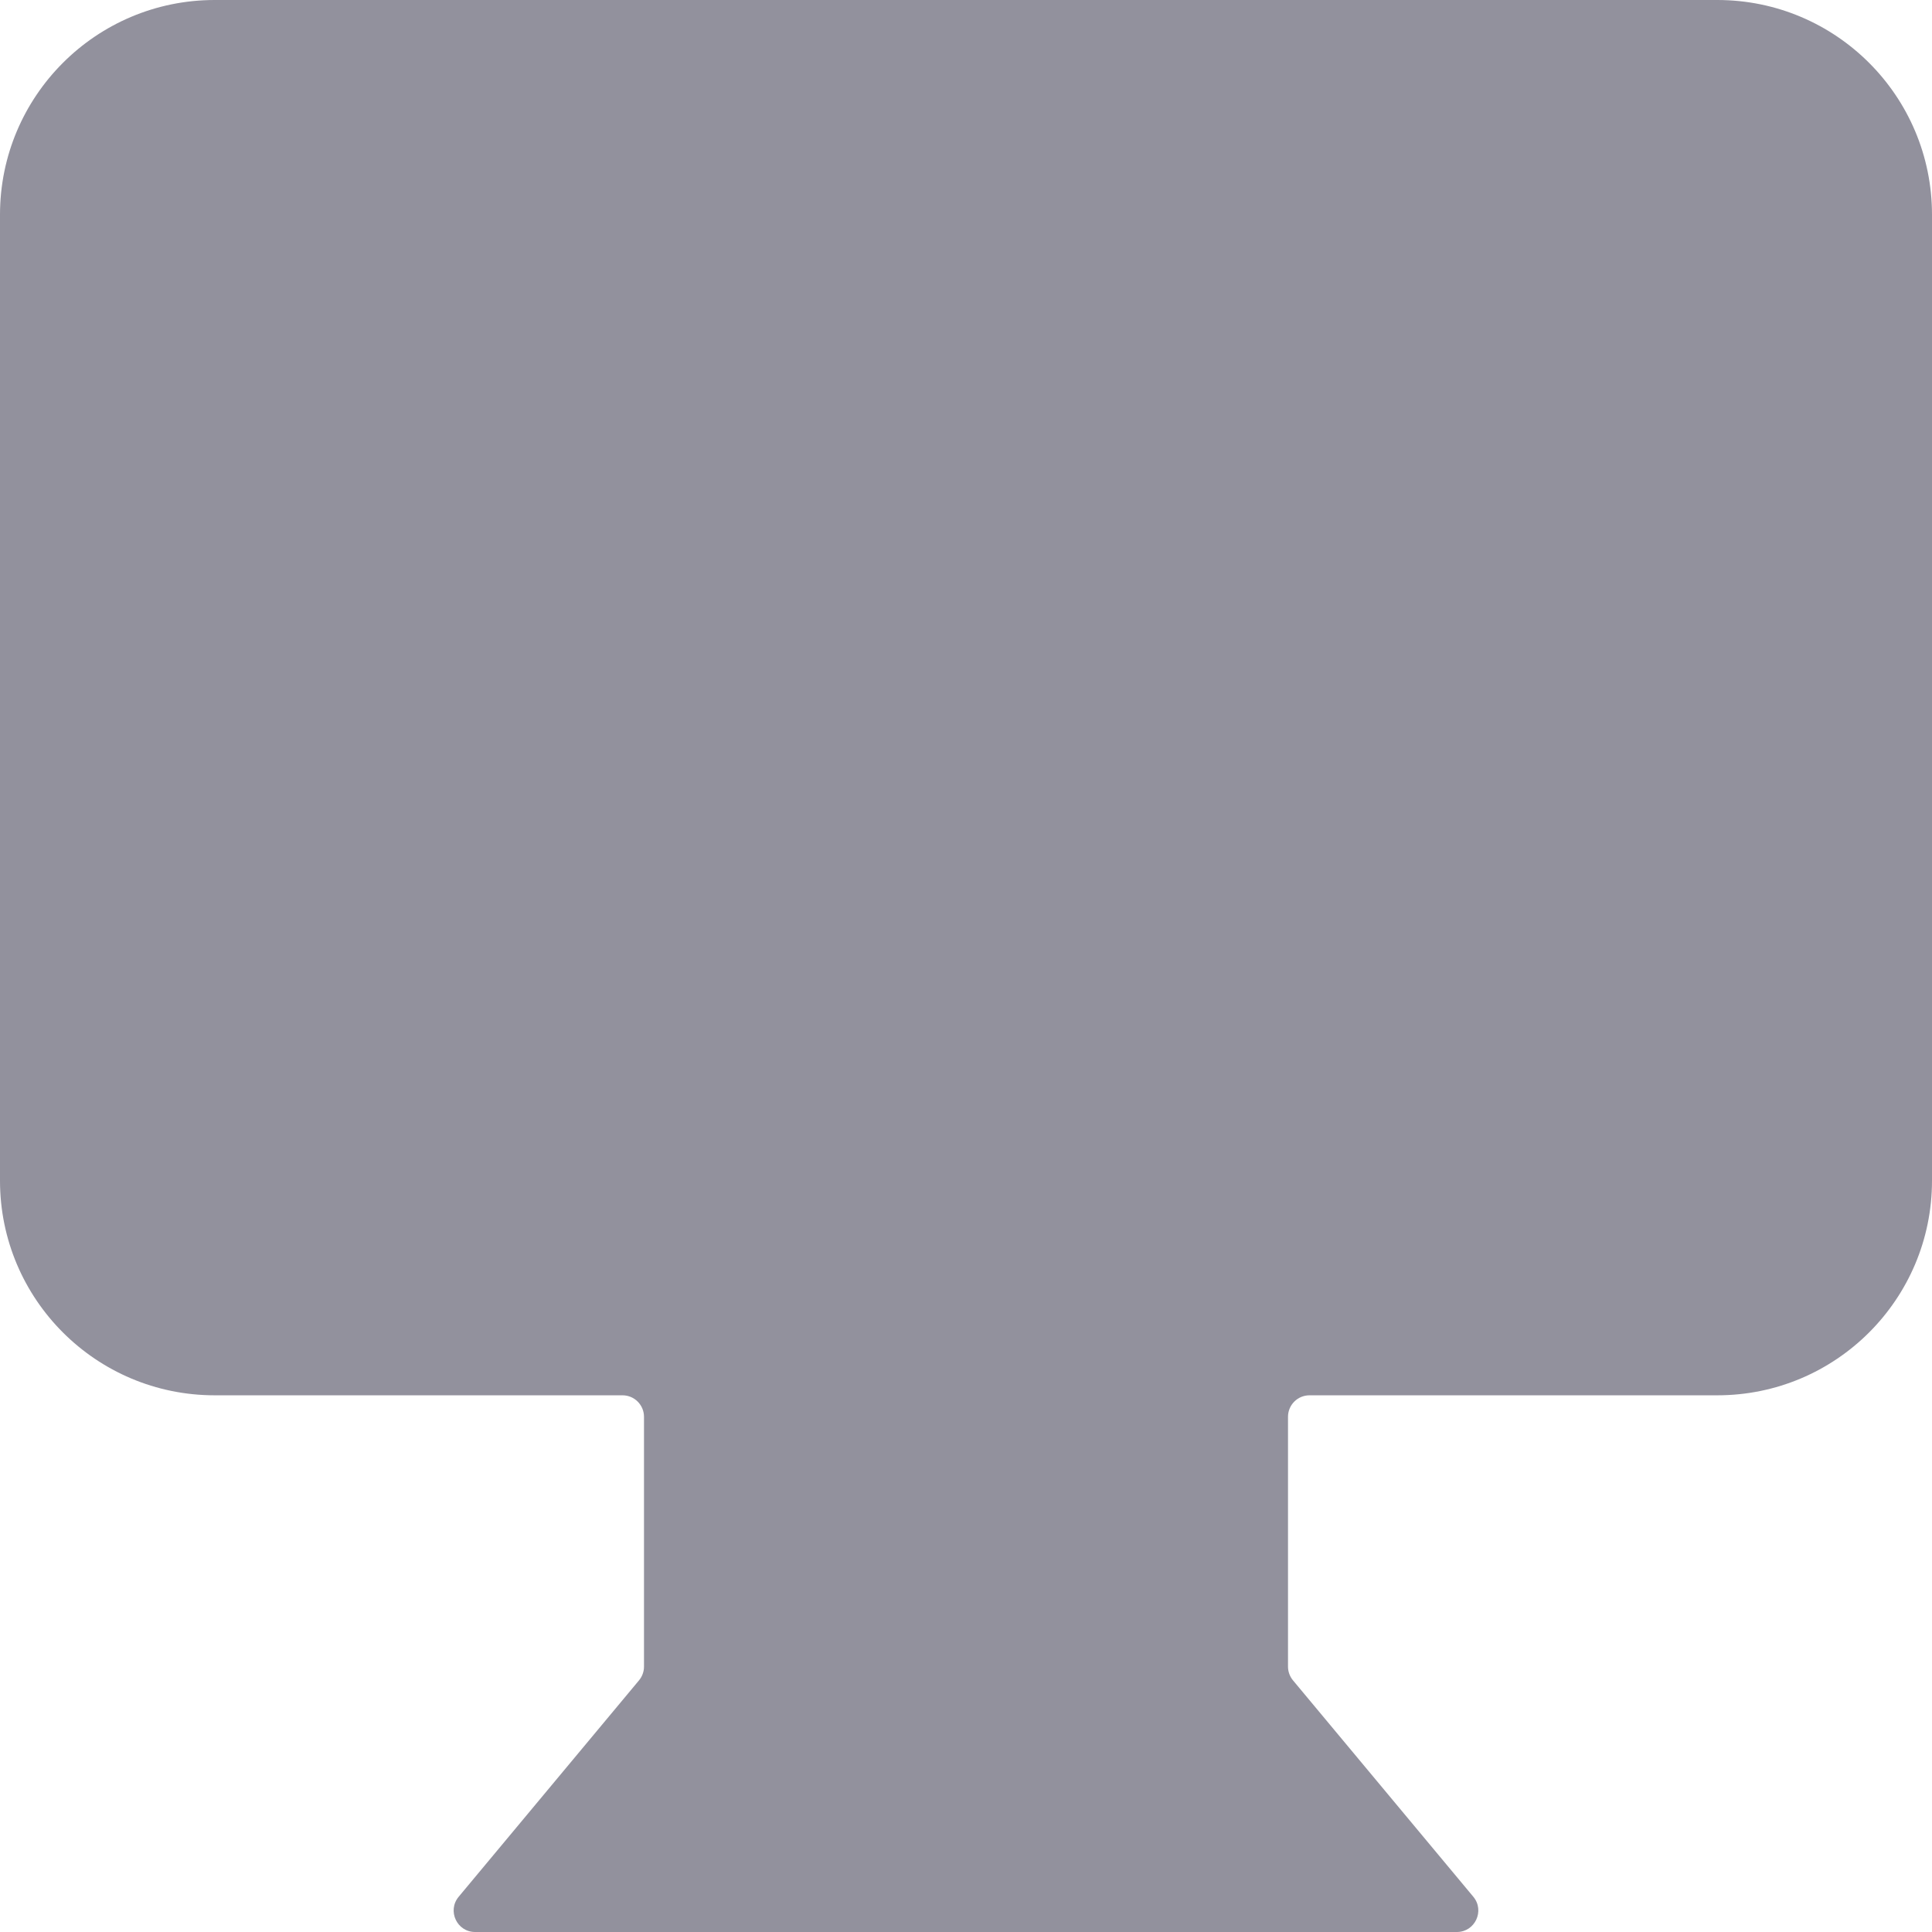
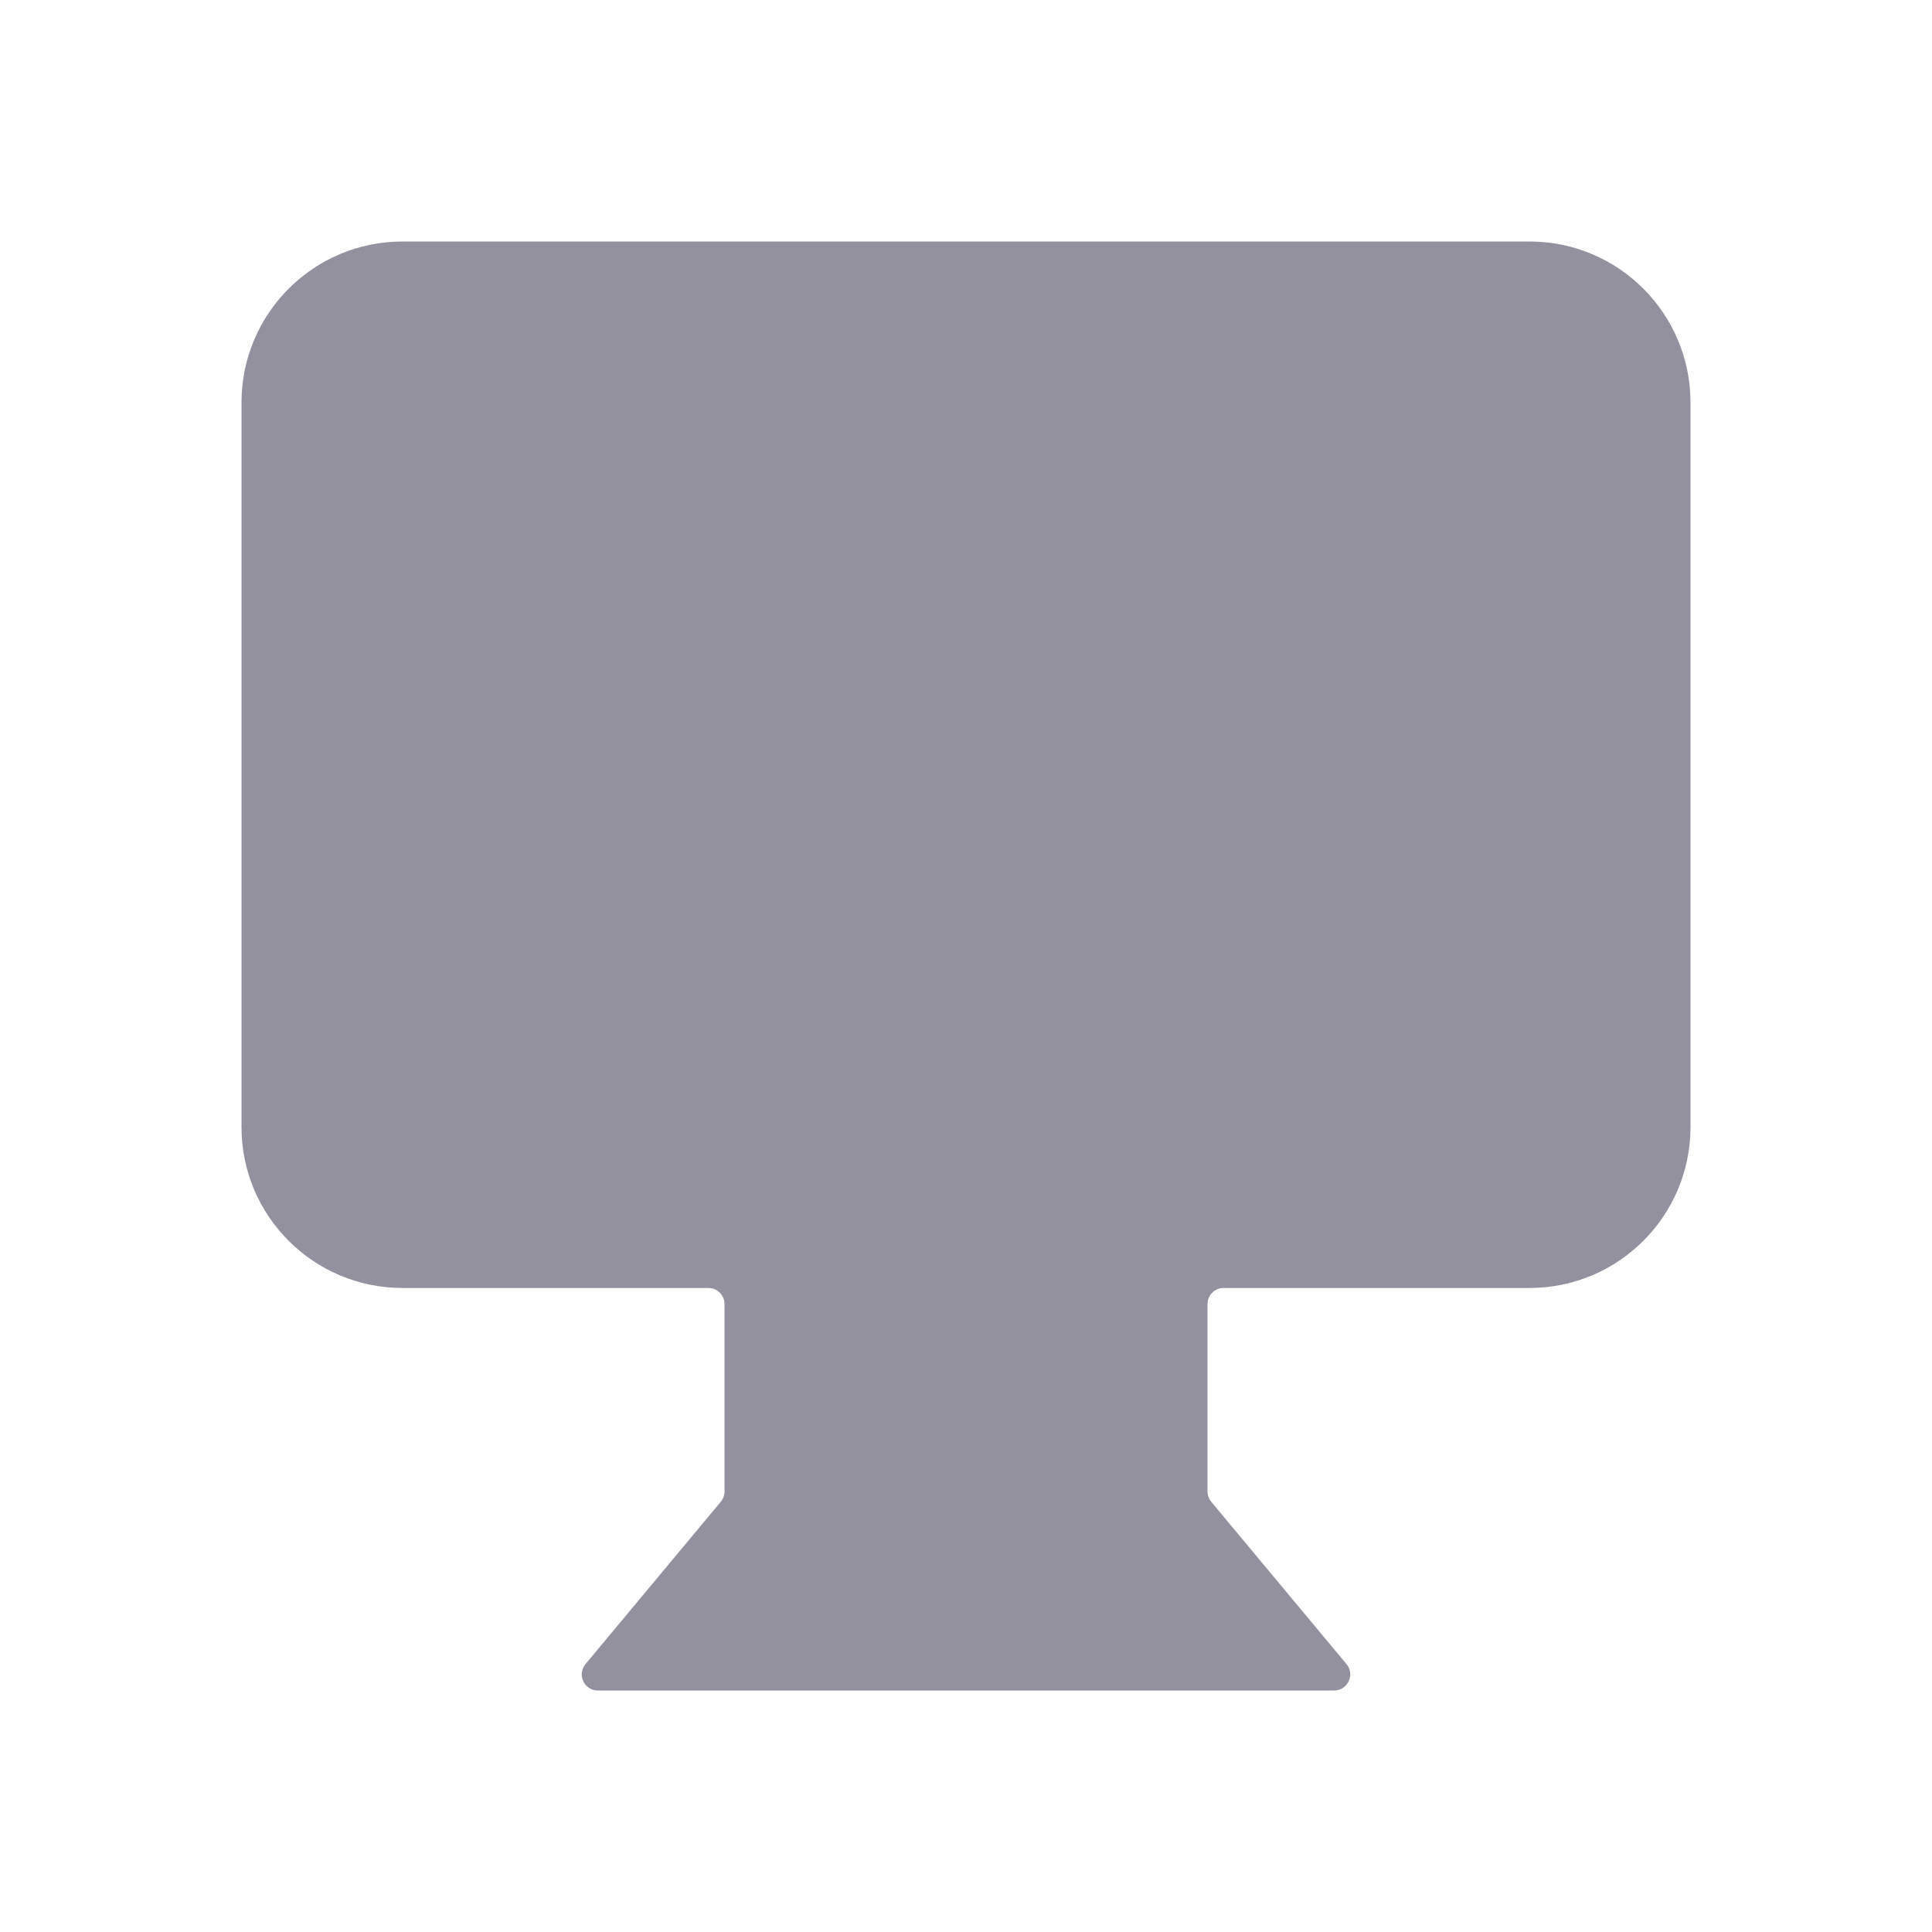
- <svg xmlns="http://www.w3.org/2000/svg" width="24" height="24" viewBox="0 0 24 24" fill="none">
-   <path d="M21.333 0C22.806 3.43603e-07 24 1.194 24 2.667V14.667C24 16.139 22.806 17.333 21.333 17.333H16.267C16.119 17.333 16 17.453 16 17.6V20.703C16 20.765 16.022 20.826 16.062 20.874L18.302 23.562C18.447 23.736 18.323 24 18.098 24H5.902C5.676 24 5.553 23.736 5.698 23.562L7.938 20.874C7.978 20.826 8 20.765 8 20.703V17.6C8 17.453 7.881 17.333 7.733 17.333H2.667C1.194 17.333 4.29511e-08 16.139 0 14.667V2.667C1.71804e-07 1.194 1.194 2.14752e-08 2.667 0H21.333Z" fill="#92919D" />
+ <svg xmlns="http://www.w3.org/2000/svg" width="32" height="32" viewBox="0 0 32 32" fill="none">
+   <path d="M25.333 4C26.806 4 28 5.194 28 6.667V18.667C28 20.139 26.806 21.333 25.333 21.333H20.267C20.119 21.333 20 21.453 20 21.6V24.703C20 24.765 20.022 24.826 20.062 24.874L22.302 27.562C22.447 27.736 22.323 28 22.098 28H9.902C9.676 28 9.553 27.736 9.698 27.562L11.938 24.874C11.978 24.826 12 24.765 12 24.703V21.6C12 21.453 11.881 21.333 11.733 21.333H6.667C5.194 21.333 4 20.139 4 18.667V6.667C4 5.194 5.194 4 6.667 4H25.333Z" fill="#92919D" />
</svg>
